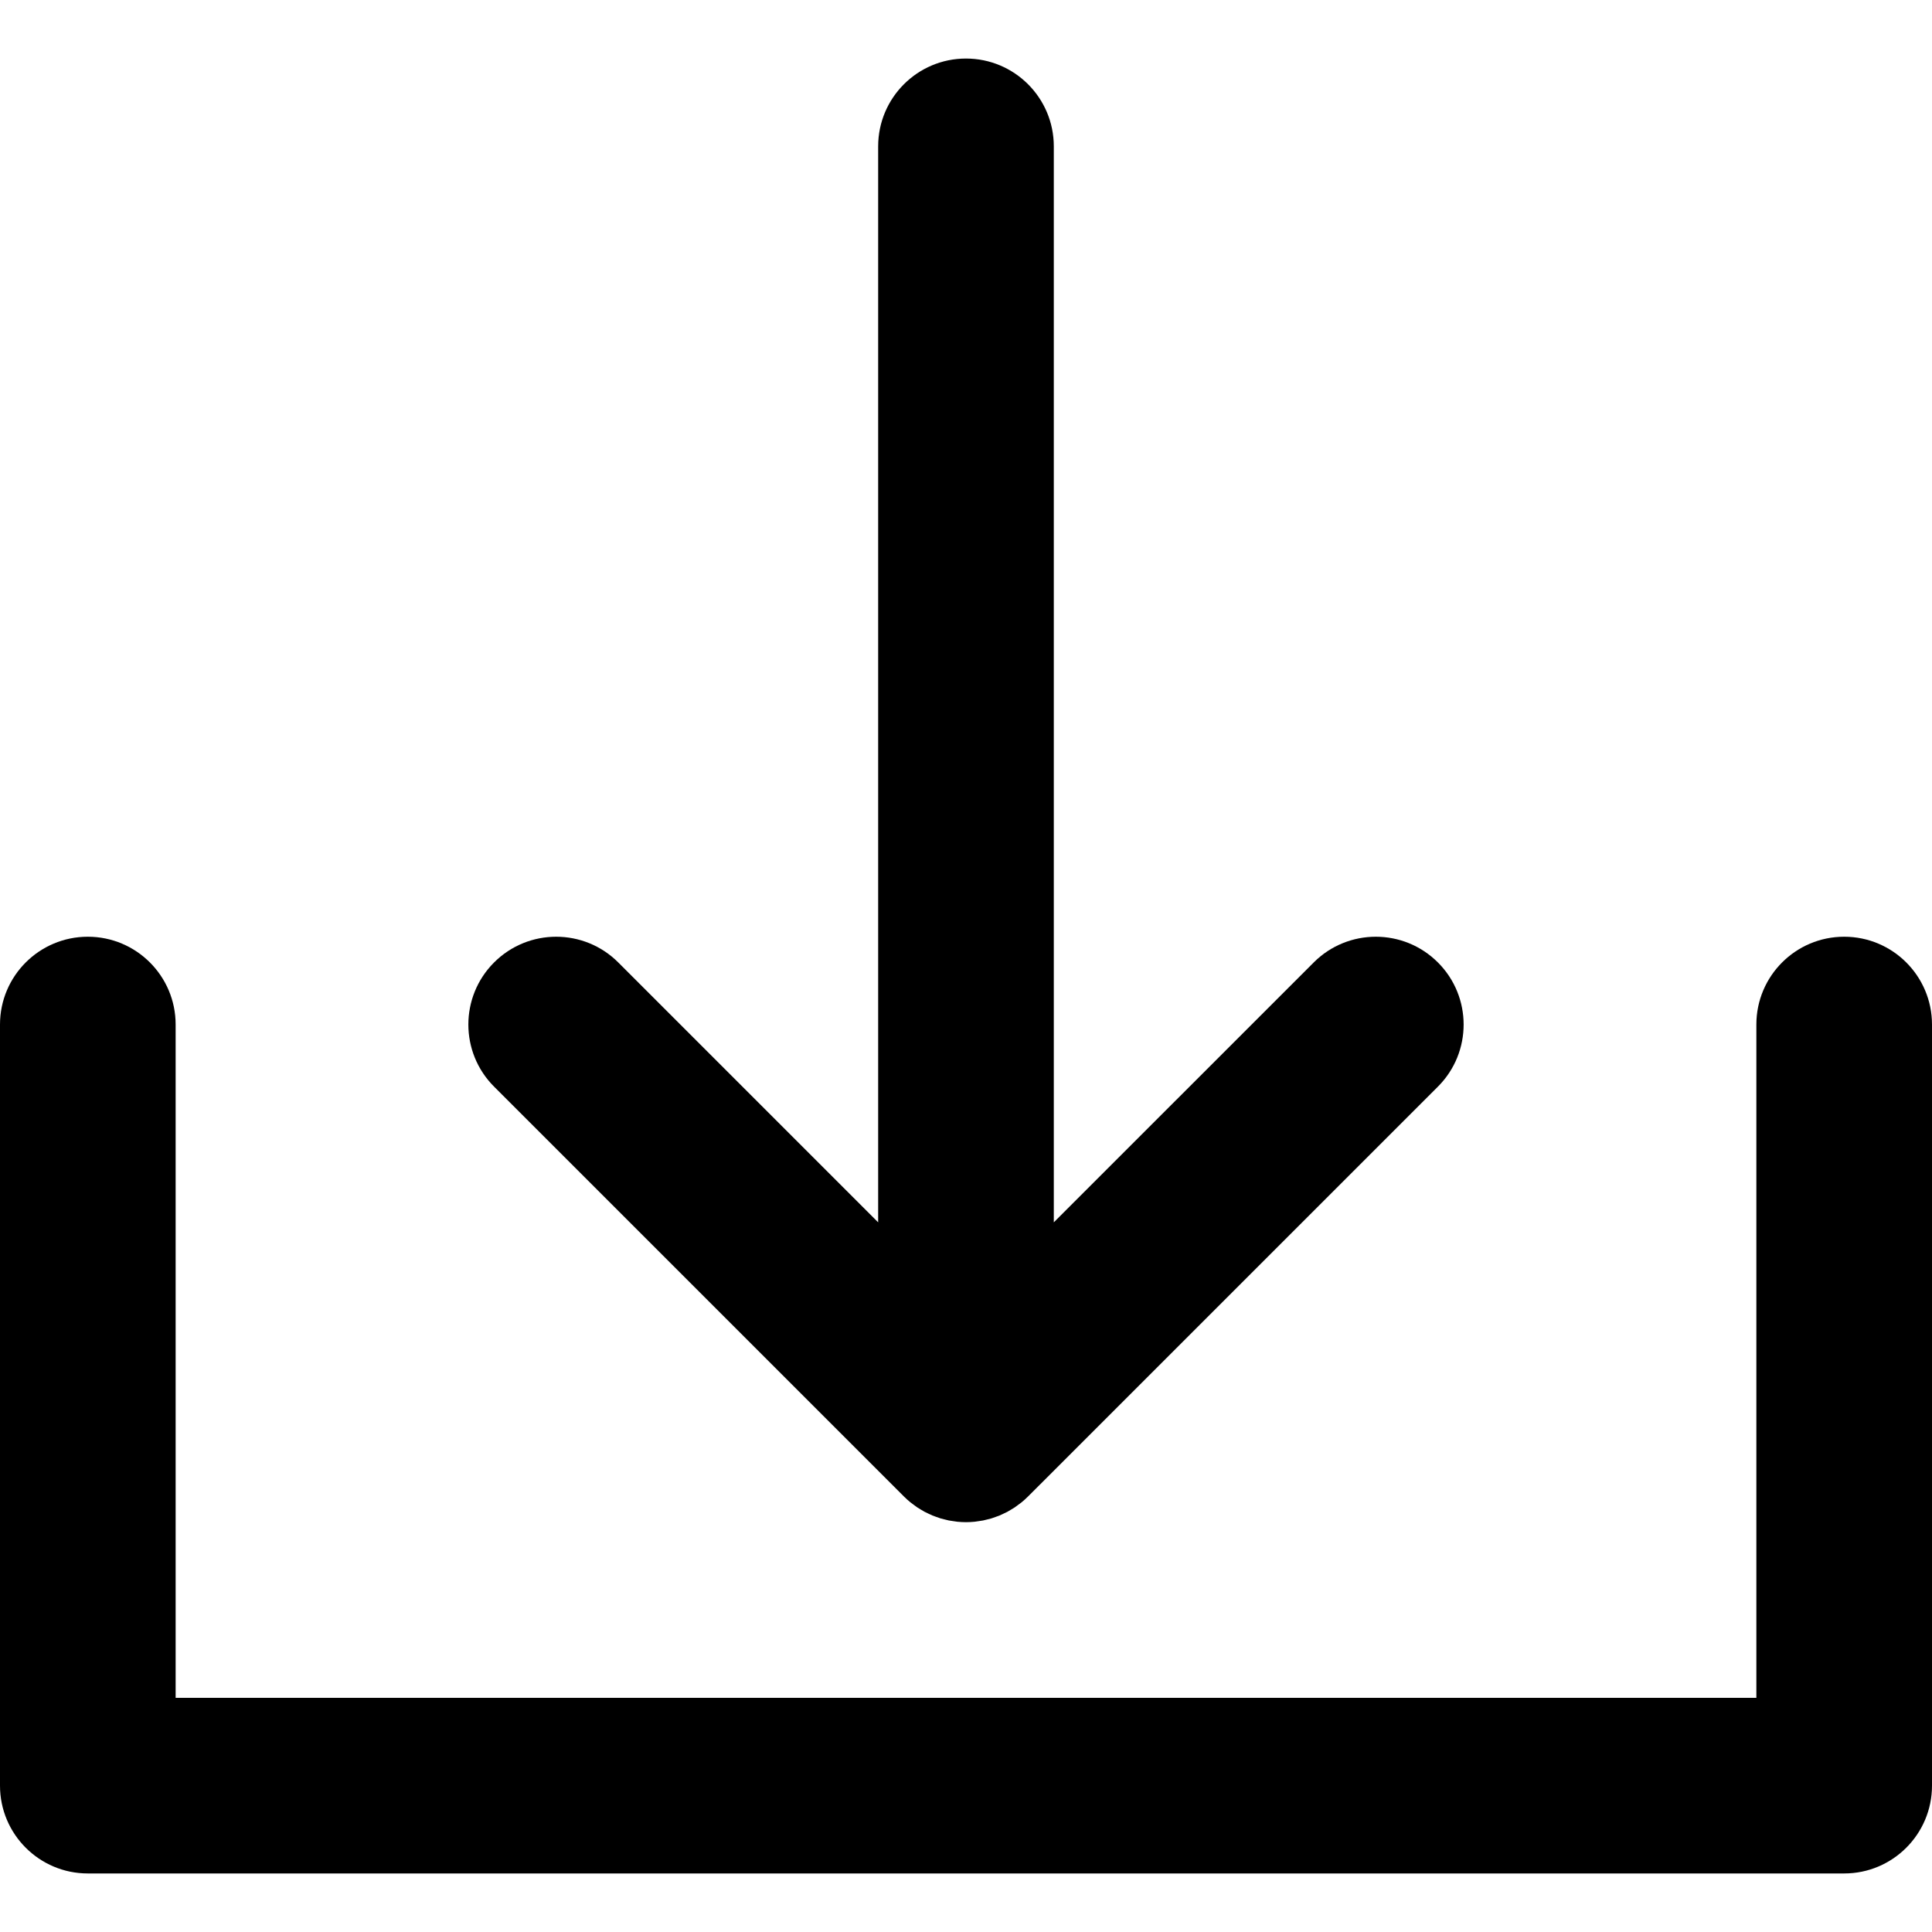
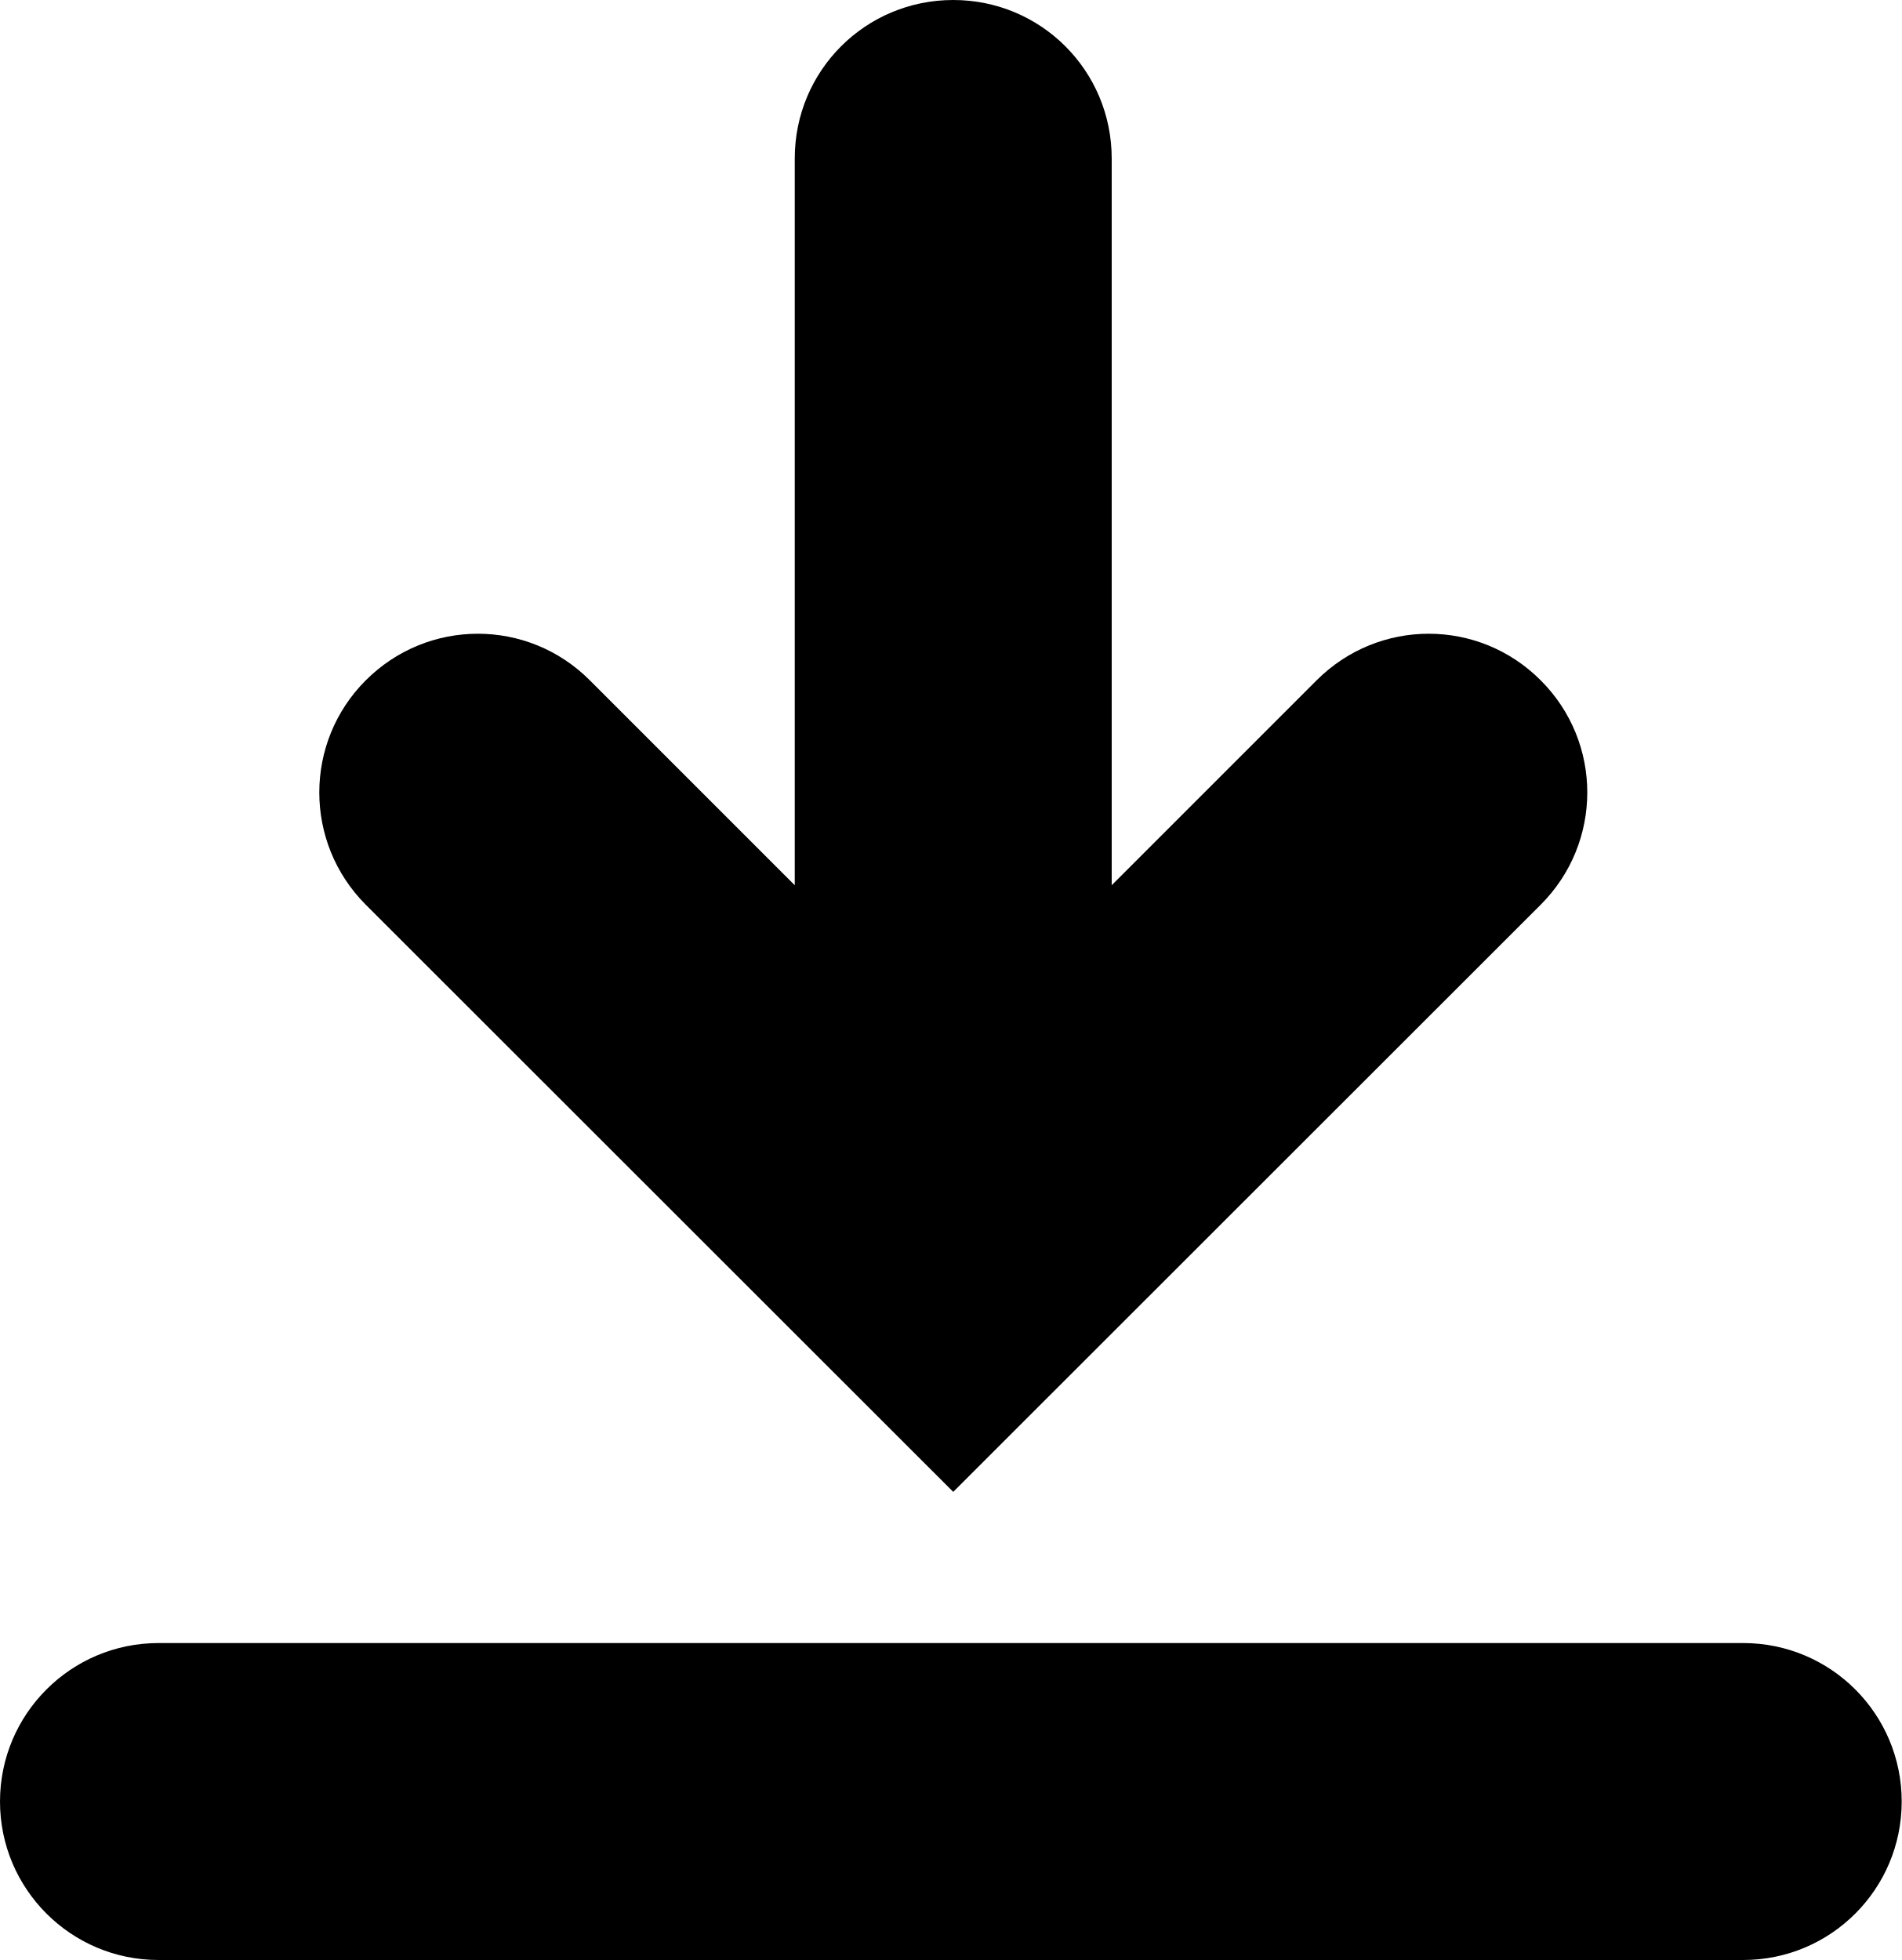
- <svg xmlns="http://www.w3.org/2000/svg" version="1.1" id="Layer_1" x="0px" y="0px" viewBox="0 0 330 330" style="enable-background:new 0 0 330 330;" xml:space="preserve">
-   <g id="XMLID_23_">
-     <path id="XMLID_24_" d="M154.389,255.602c0.351,0.351,0.719,0.683,1.103,0.998c0.169,0.138,0.347,0.258,0.52,0.388   c0.218,0.164,0.432,0.333,0.659,0.484c0.212,0.142,0.432,0.265,0.649,0.395c0.202,0.121,0.4,0.248,0.608,0.359   c0.223,0.12,0.453,0.221,0.681,0.328c0.215,0.102,0.427,0.21,0.648,0.301c0.223,0.092,0.45,0.167,0.676,0.247   c0.236,0.085,0.468,0.175,0.709,0.248c0.226,0.068,0.456,0.119,0.684,0.176c0.246,0.062,0.489,0.131,0.739,0.181   c0.263,0.052,0.529,0.083,0.794,0.121c0.219,0.031,0.435,0.073,0.658,0.095c0.492,0.048,0.986,0.075,1.48,0.075   c0.494,0,0.988-0.026,1.479-0.075c0.226-0.022,0.444-0.064,0.667-0.096c0.262-0.037,0.524-0.068,0.784-0.12   c0.255-0.05,0.504-0.121,0.754-0.184c0.223-0.057,0.448-0.105,0.669-0.172c0.246-0.075,0.483-0.167,0.724-0.253   c0.221-0.08,0.444-0.152,0.662-0.242c0.225-0.093,0.44-0.202,0.659-0.306c0.225-0.106,0.452-0.206,0.672-0.324   c0.21-0.112,0.408-0.239,0.611-0.361c0.217-0.13,0.437-0.252,0.648-0.394c0.222-0.148,0.431-0.314,0.644-0.473   c0.179-0.134,0.362-0.258,0.536-0.4c0.365-0.3,0.714-0.617,1.049-0.949c0.016-0.016,0.034-0.028,0.049-0.044l70.002-69.998   c5.858-5.858,5.858-15.355,0-21.213c-5.857-5.857-15.355-5.858-21.213-0.001l-44.396,44.393V25c0-8.284-6.716-15-15-15   c-8.284,0-15,6.716-15,15v183.785l-44.392-44.391c-5.857-5.858-15.355-5.858-21.213,0c-5.858,5.858-5.858,15.355,0,21.213   L154.389,255.602z" />
-     <path id="XMLID_25_" d="M315,160c-8.284,0-15,6.716-15,15v115H30V175c0-8.284-6.716-15-15-15c-8.284,0-15,6.716-15,15v130   c0,8.284,6.716,15,15,15h300c8.284,0,15-6.716,15-15V175C330,166.716,323.284,160,315,160z" />
-   </g>
-   <g>
- </g>
-   <g>
- </g>
-   <g>
- </g>
-   <g>
- </g>
-   <g>
- </g>
-   <g>
- </g>
-   <g>
- </g>
-   <g>
- </g>
-   <g>
- </g>
-   <g>
- </g>
-   <g>
- </g>
-   <g>
- </g>
-   <g>
- </g>
-   <g>
- </g>
-   <g>
- </g>
+ <svg xmlns="http://www.w3.org/2000/svg" viewBox="269.05 133.509 12 12.368">
+   <path d="M 280.05 143.877 L 270.05 143.877 C 269.498 143.877 269.05 144.325 269.05 144.877 C 269.05 145.429 269.498 145.877 270.05 145.877 L 280.05 145.877 C 280.603 145.877 281.05 145.429 281.05 144.877 C 281.05 144.325 280.603 143.877 280.05 143.877 Z" />
+   <path d="M 276.065 134.509 C 276.065 133.955 275.619 133.509 275.065 133.509 C 274.511 133.509 274.065 133.955 274.065 134.509 L 274.065 139.095 L 272.772 137.802 C 272.381 137.41 271.75 137.41 271.358 137.802 C 270.967 138.193 270.967 138.826 271.358 139.218 L 275.065 142.923 L 278.772 139.218 C 279.164 138.826 279.164 138.193 278.772 137.802 C 278.381 137.41 277.75 137.41 277.358 137.802 L 276.065 139.095 L 276.065 134.509 Z" />
</svg>
